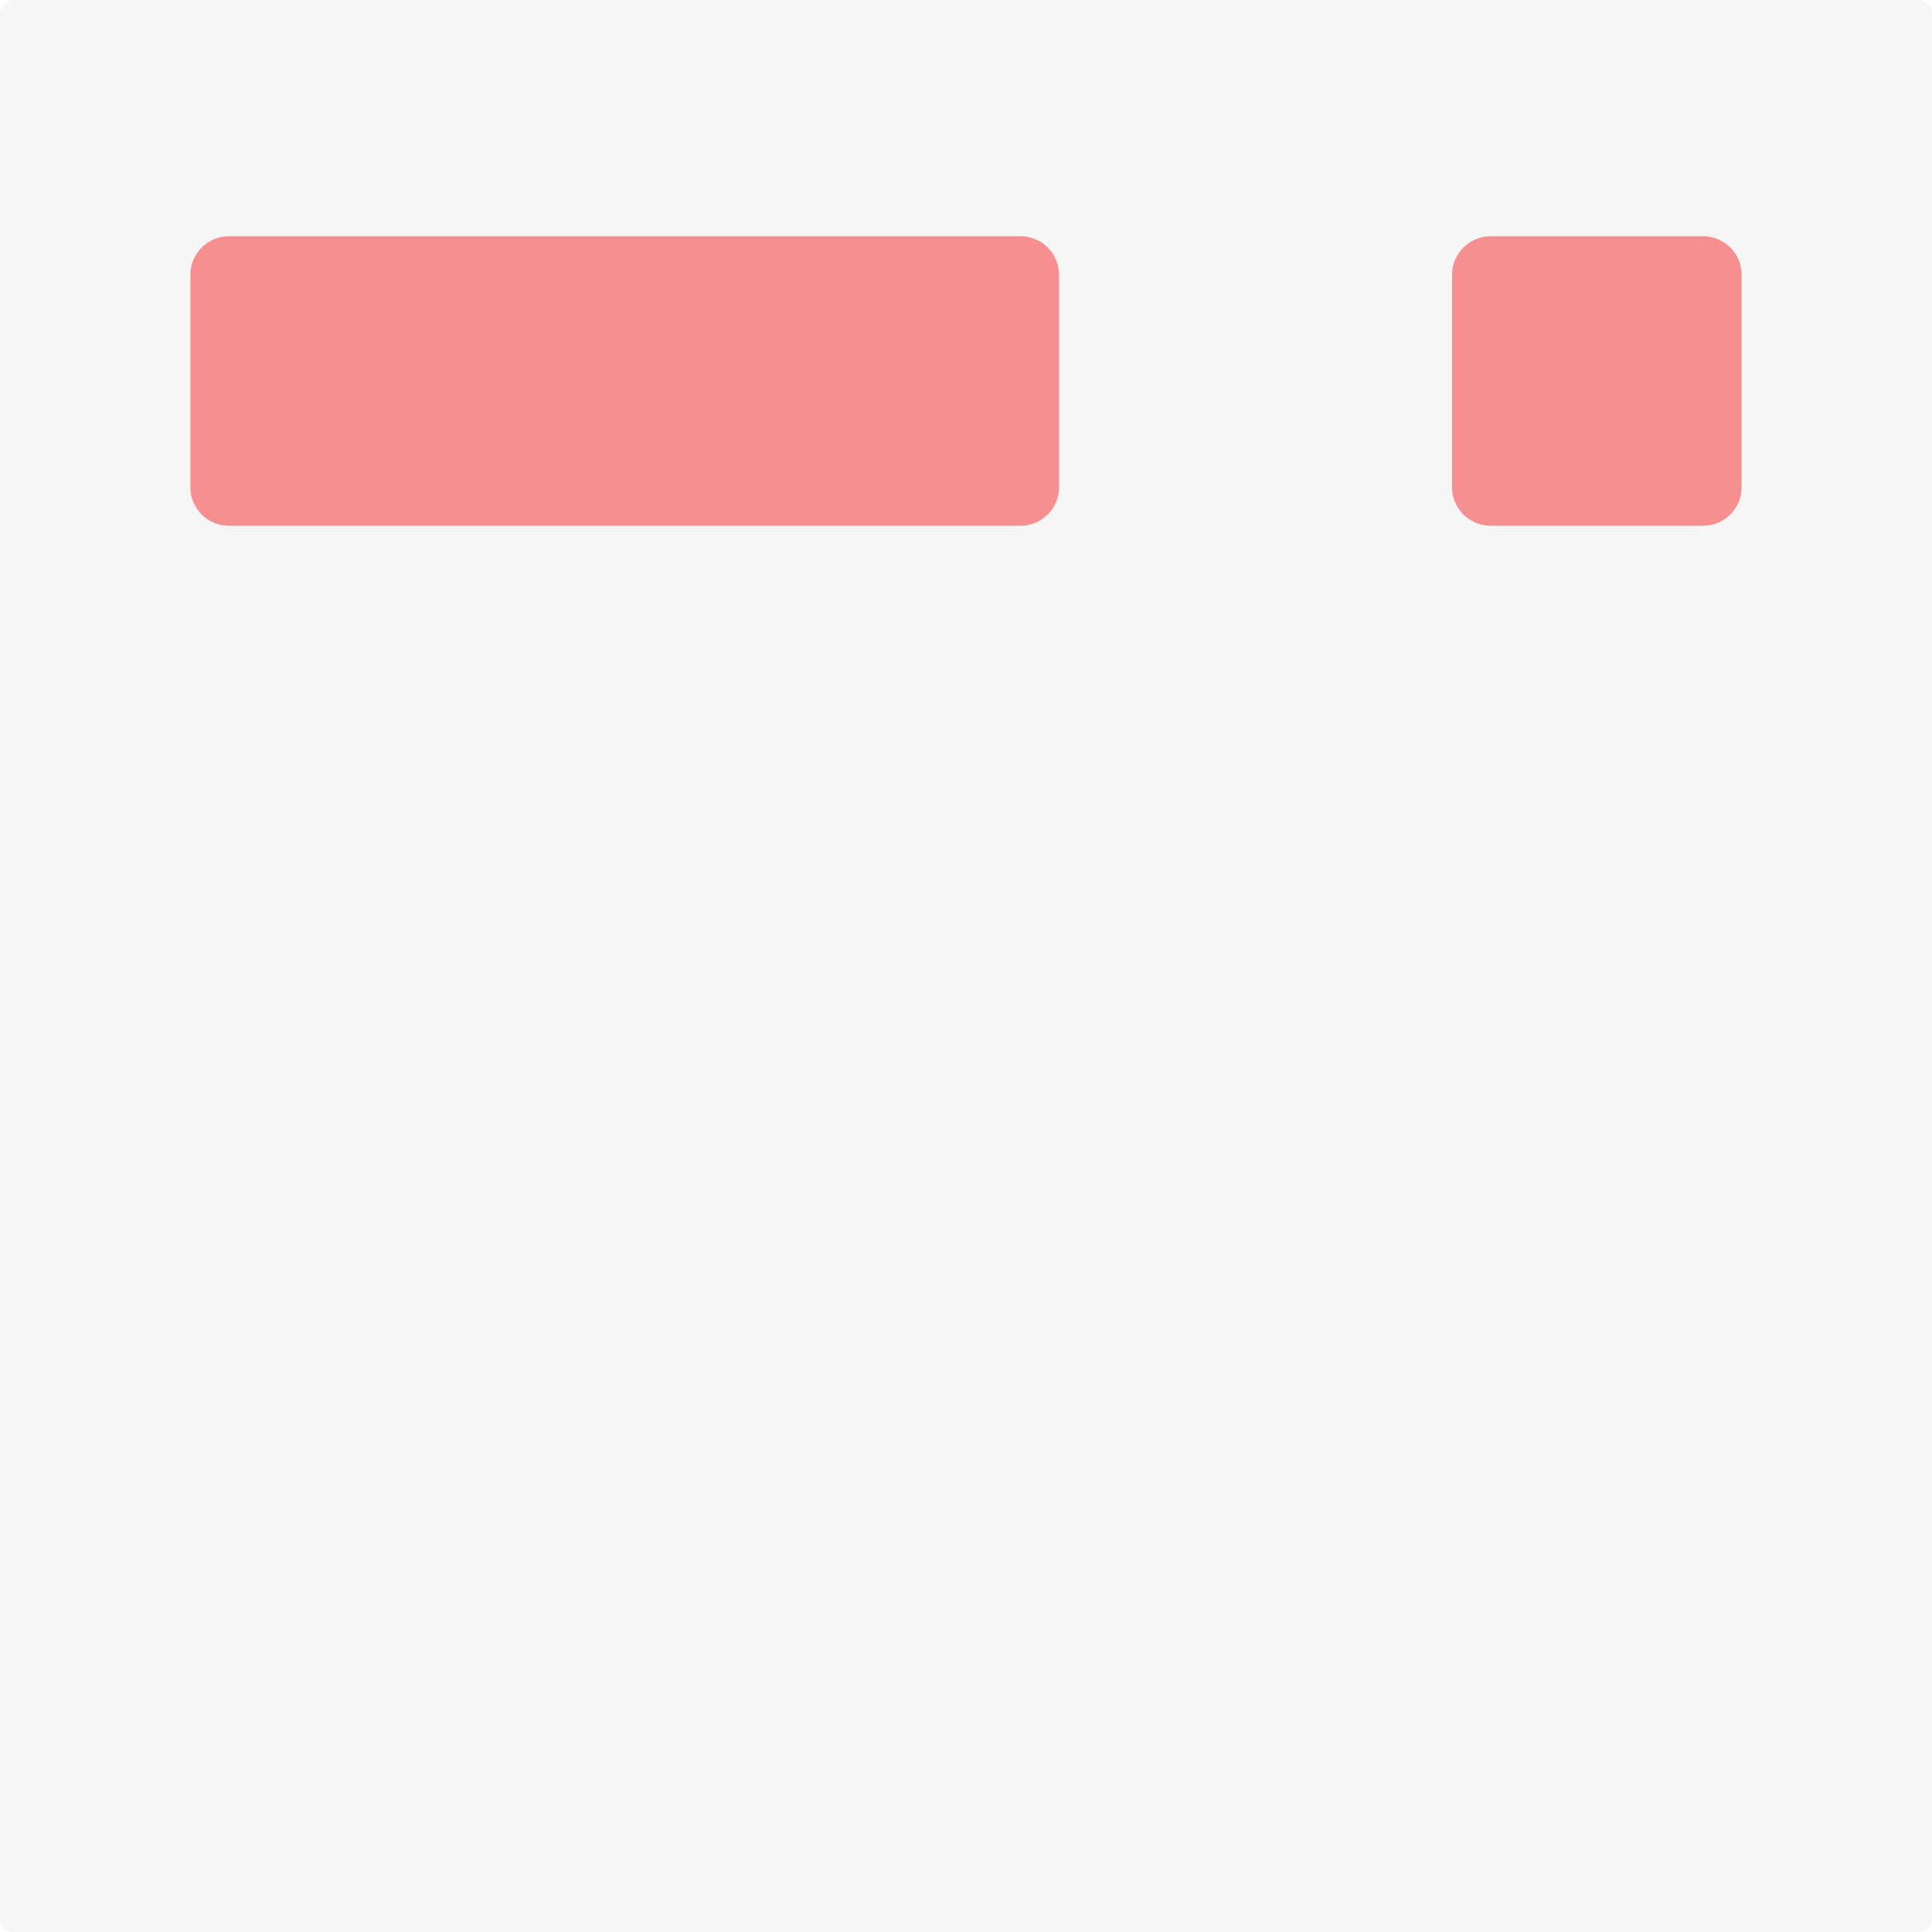
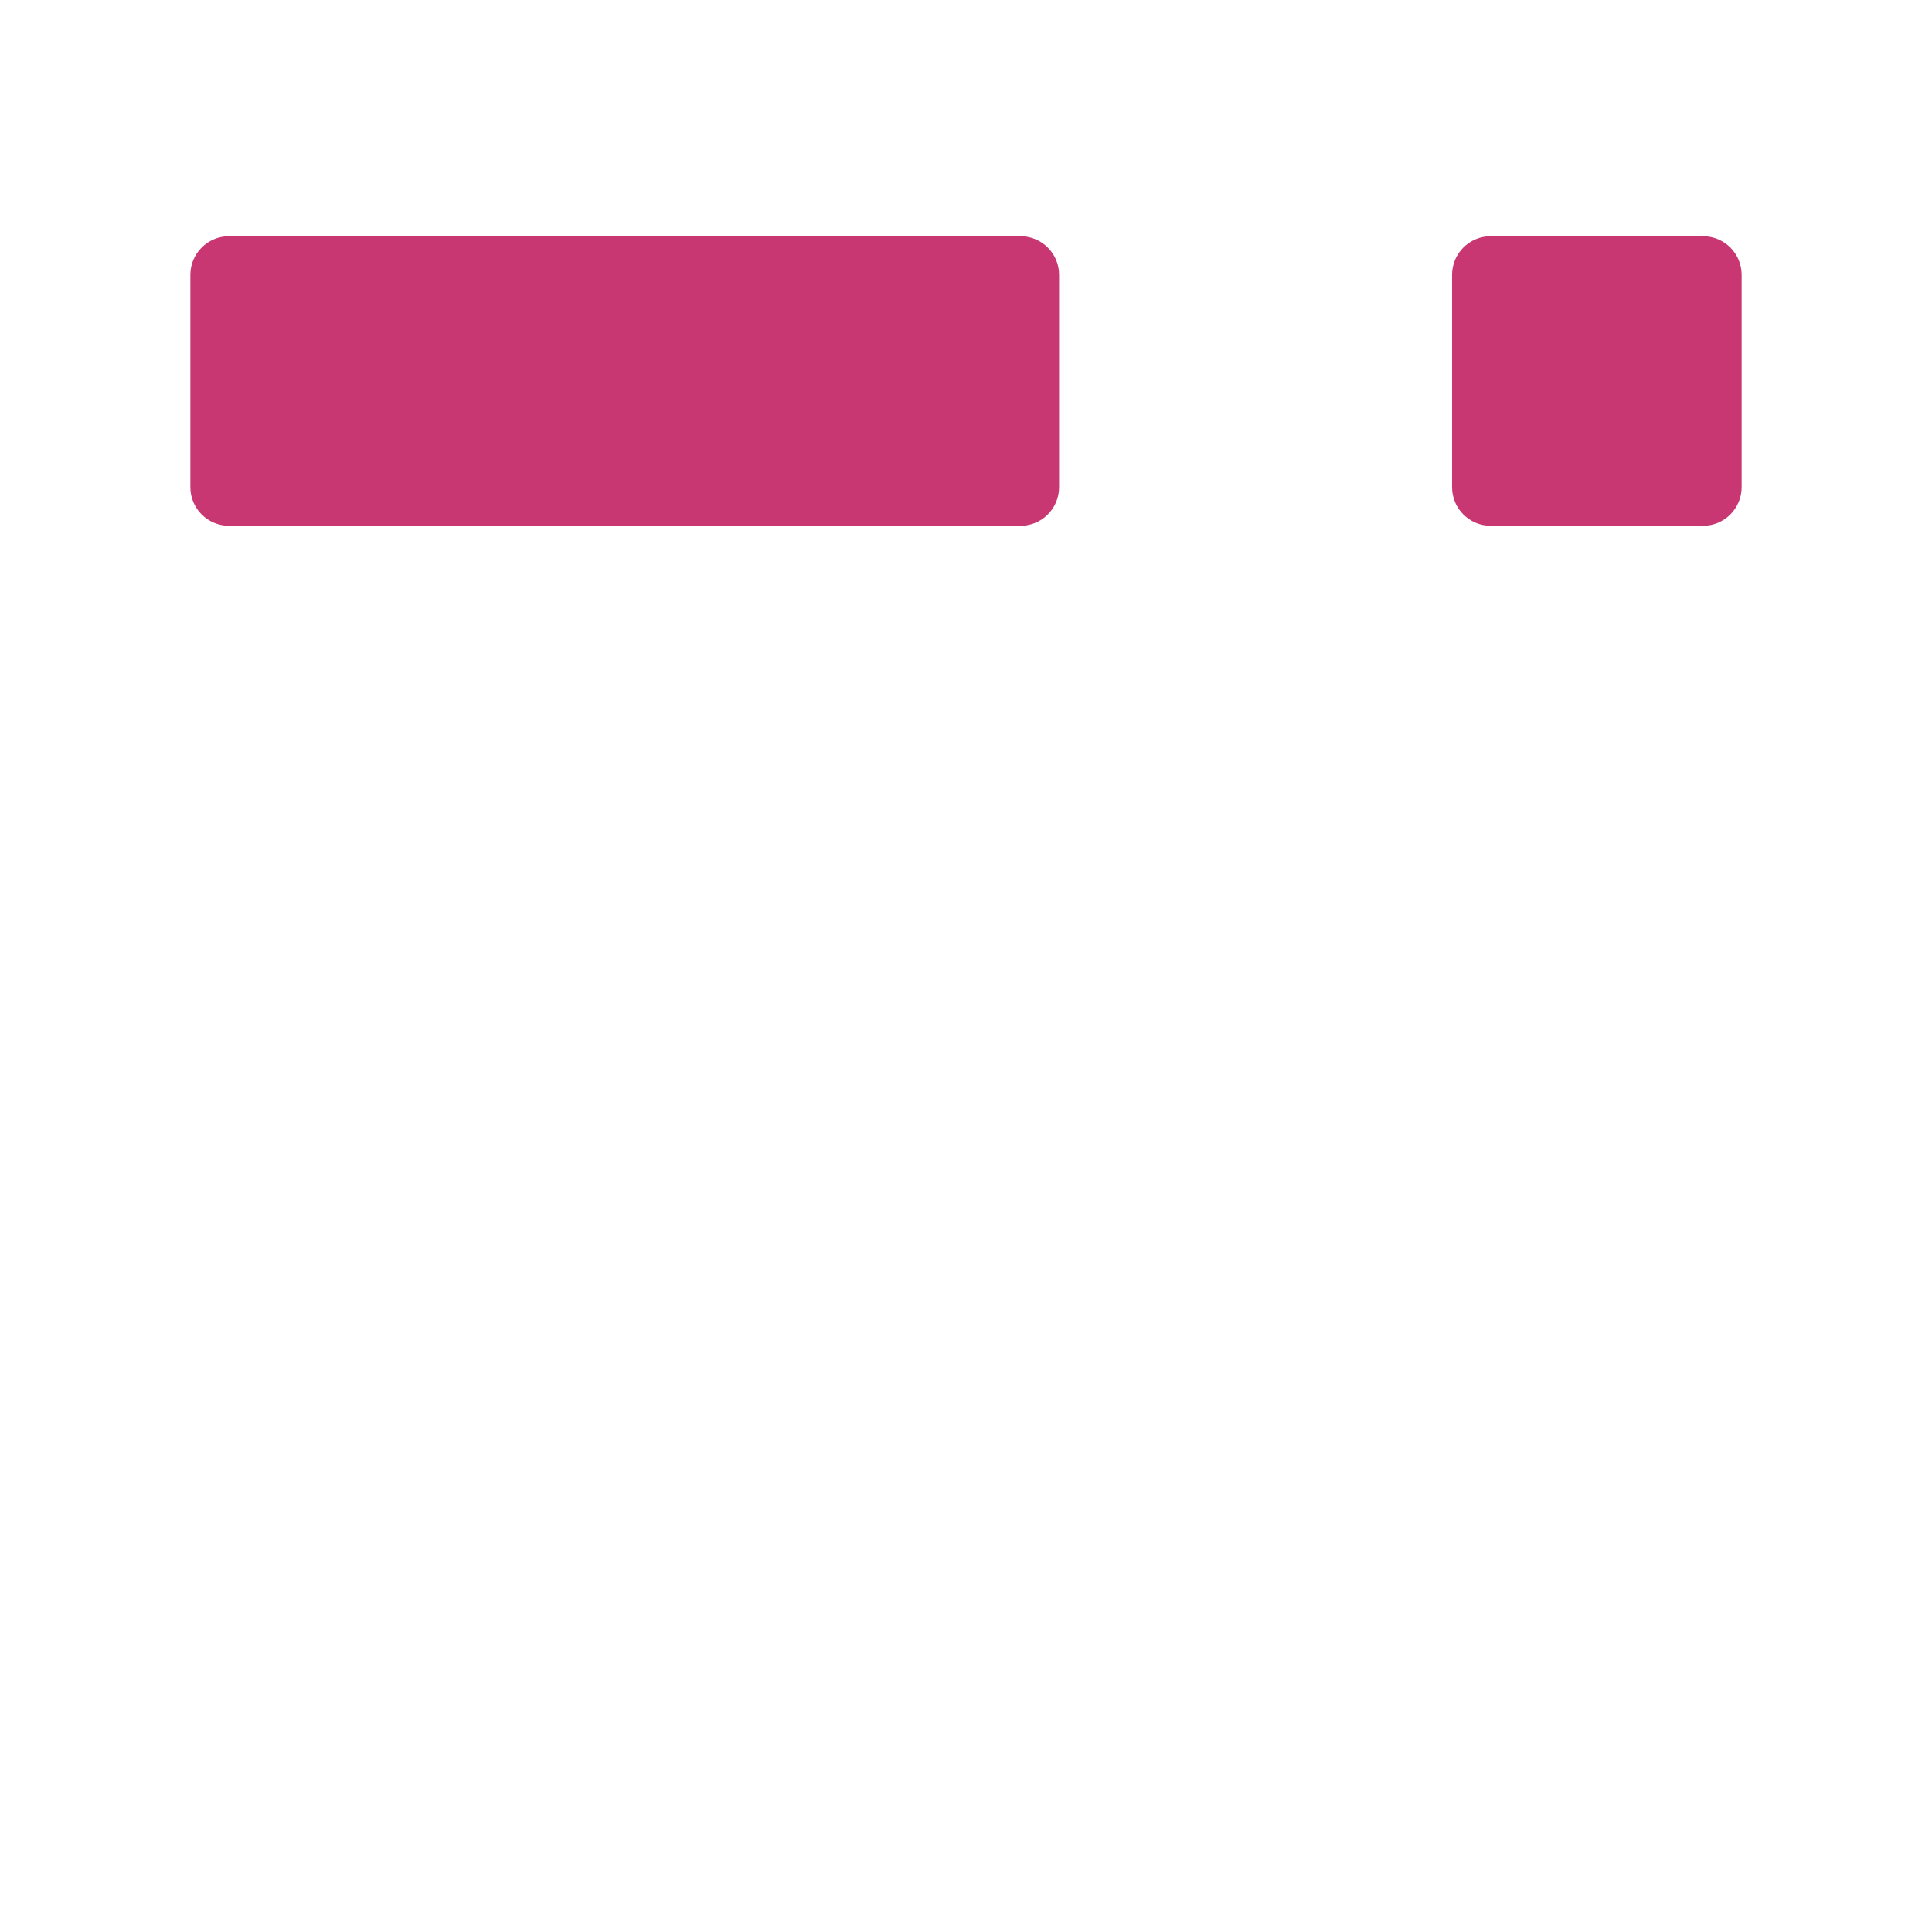
<svg xmlns="http://www.w3.org/2000/svg" width="280" height="280" id="svg3811" version="1.1">
  <defs id="defs3813" />
  <g id="layer1" transform="translate(-40,-383.7907)">
-     <rect style="opacity:0.421;fill:#cccccc;fill-opacity:0.42;stroke:none" id="rect3828" width="280" height="280" x="40" y="383.791" rx="2" ry="2" />
-     <rect style="font-size:246.044px;font-style:normal;font-weight:normal;line-height:125%;letter-spacing:0px;word-spacing:0px;opacity:0.421;fill:#f60000;fill-opacity:1;stroke:none;font-family:Sans" id="rect3011" width="41.967" height="41.967" x="250.444" y="418.025" ry="5.596" rx="5.596" />
-     <rect y="418.025" x="67.589" height="41.967" width="125.9" id="rect3013" style="font-size:246.044px;font-style:normal;font-weight:normal;line-height:125%;letter-spacing:0px;word-spacing:0px;opacity:0.421;fill:#f60000;fill-opacity:1;stroke:none;font-family:Sans" rx="5.596" ry="5.596" />
+     <rect style="font-size:246.044px;font-style:normal;font-weight:normal;line-height:125%;letter-spacing:0px;word-spacing:0px;opacity:1;fill:#c83771;fill-opacity:1;stroke:none;font-family:Sans" id="rect3011" width="41.967" height="41.967" x="250.444" y="418.025" ry="5.596" rx="5.596" />
+     <rect y="418.025" x="67.589" height="41.967" width="125.9" id="rect3013" style="font-size:246.044px;font-style:normal;font-weight:normal;line-height:125%;letter-spacing:0px;word-spacing:0px;opacity:1;fill:#c83771;fill-opacity:1;stroke:none;font-family:Sans" rx="5.596" ry="5.596" />
  </g>
</svg>
